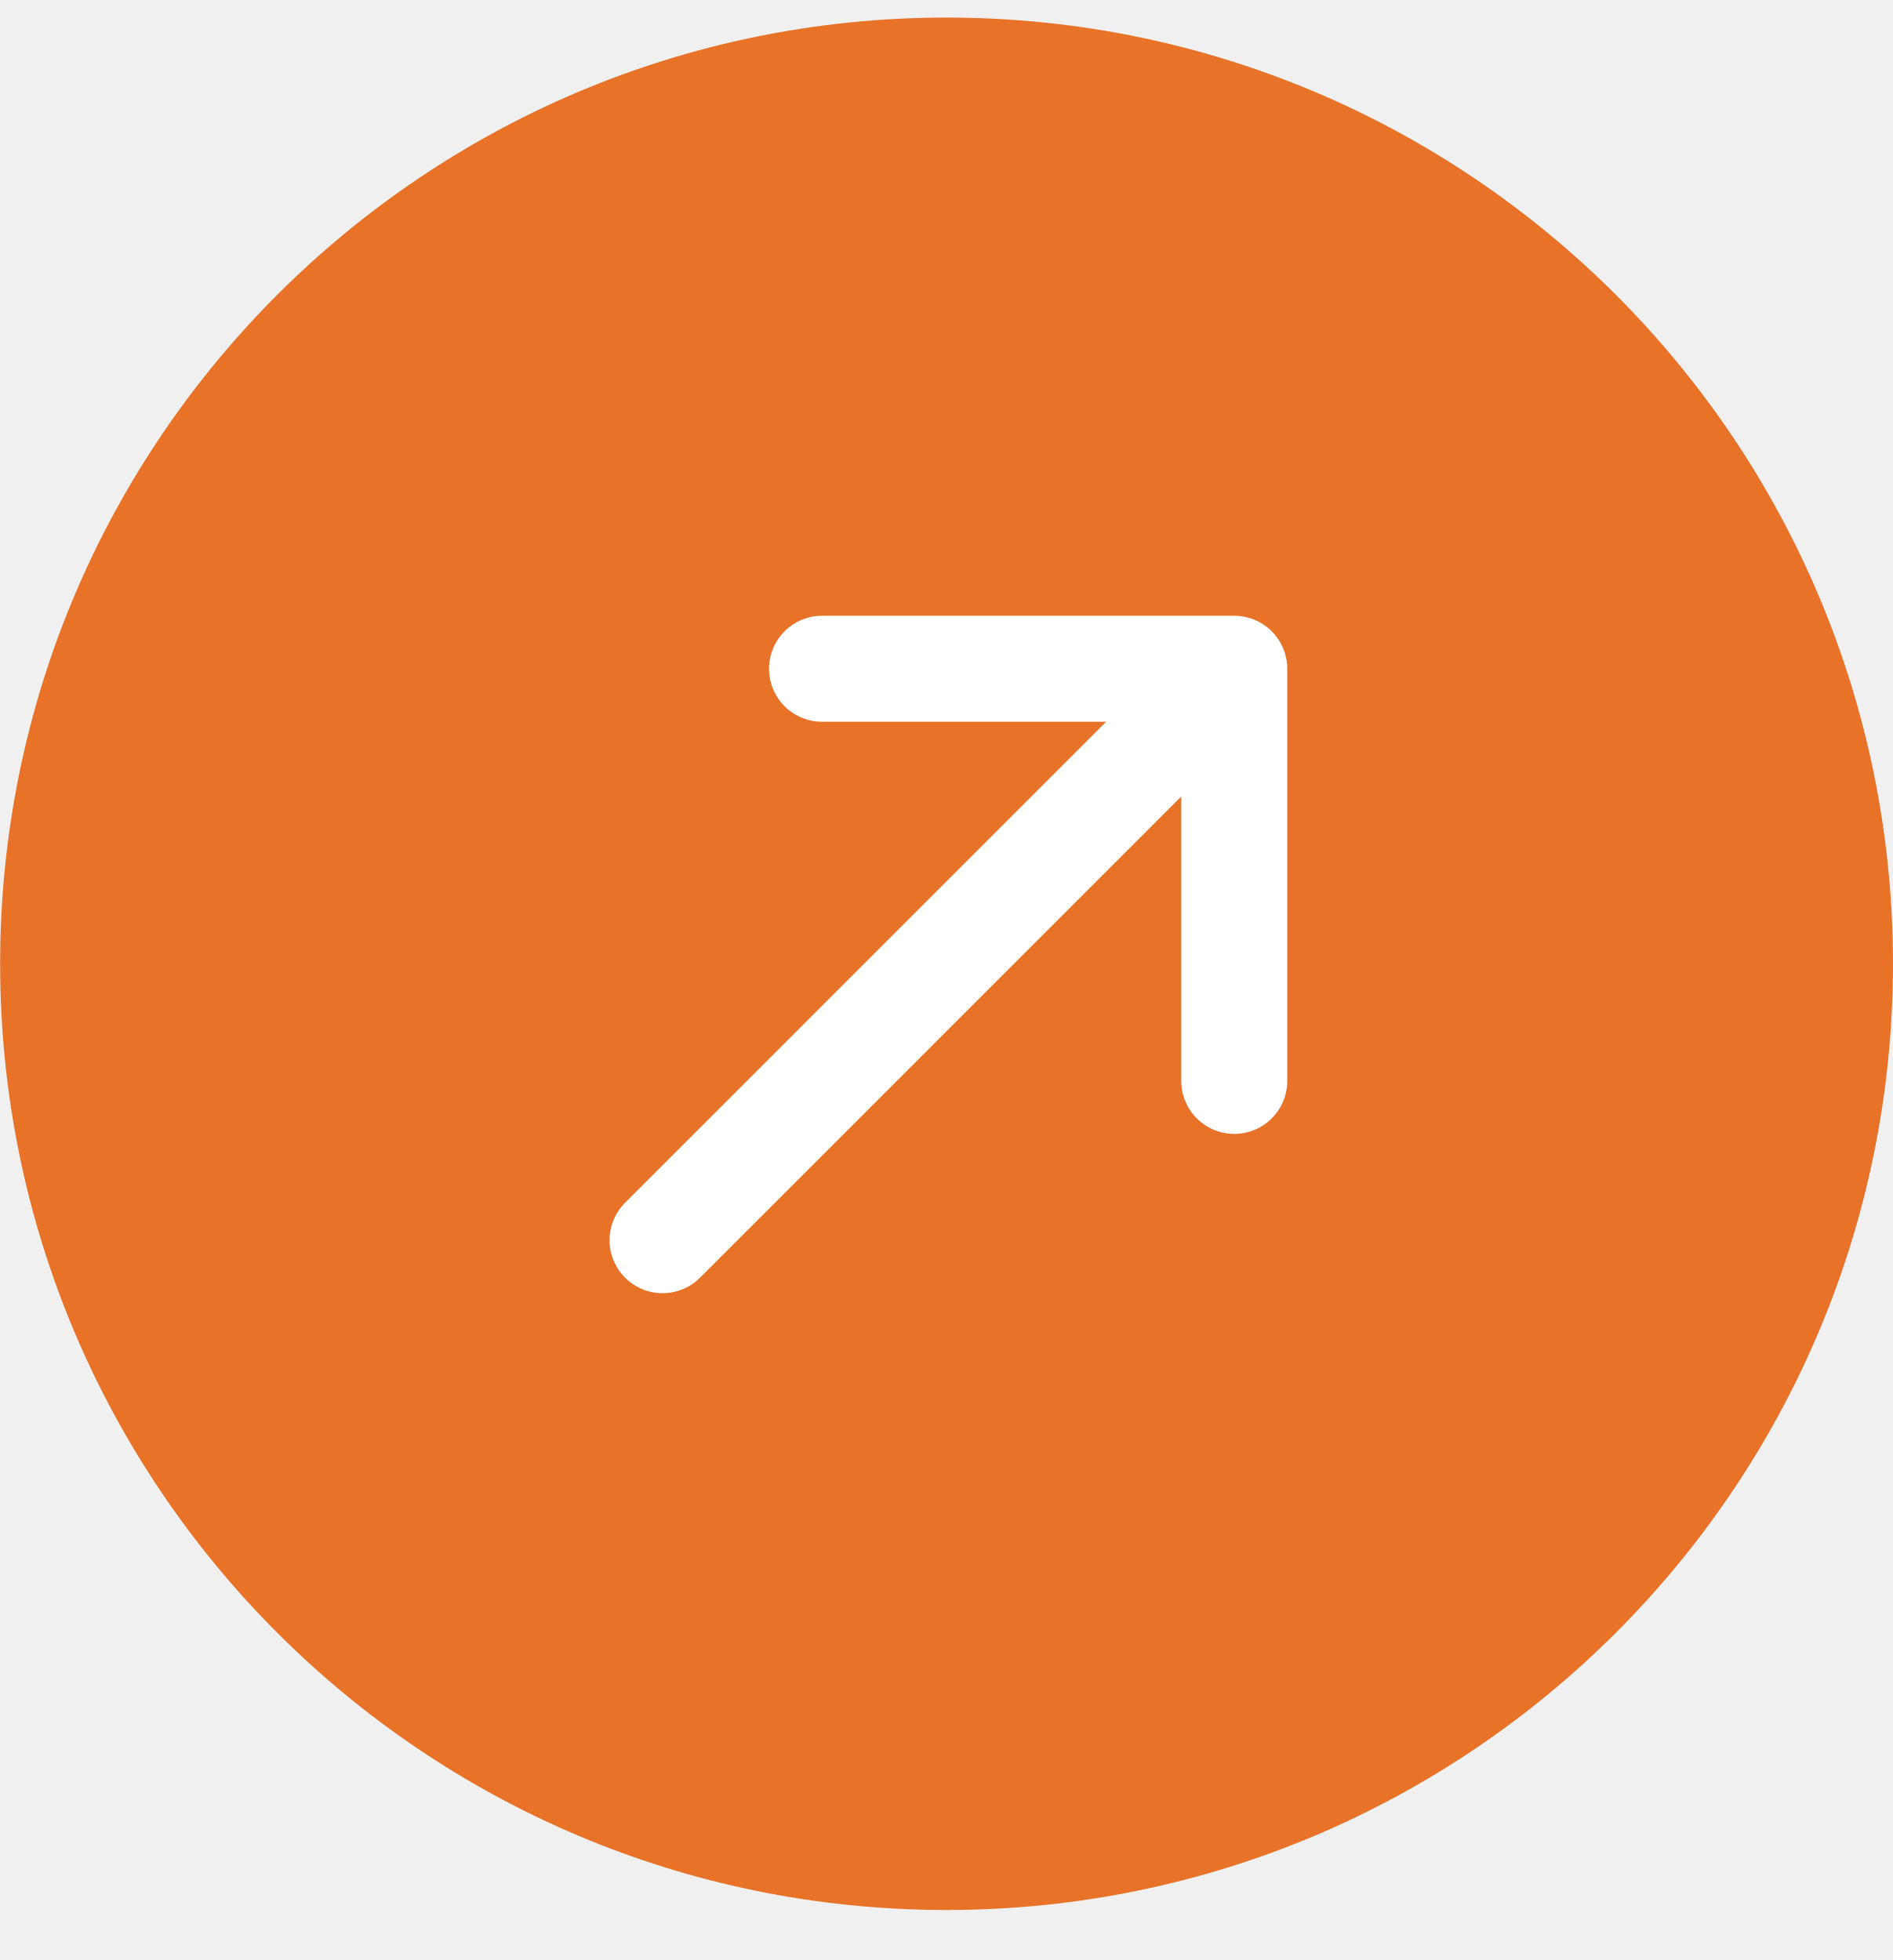
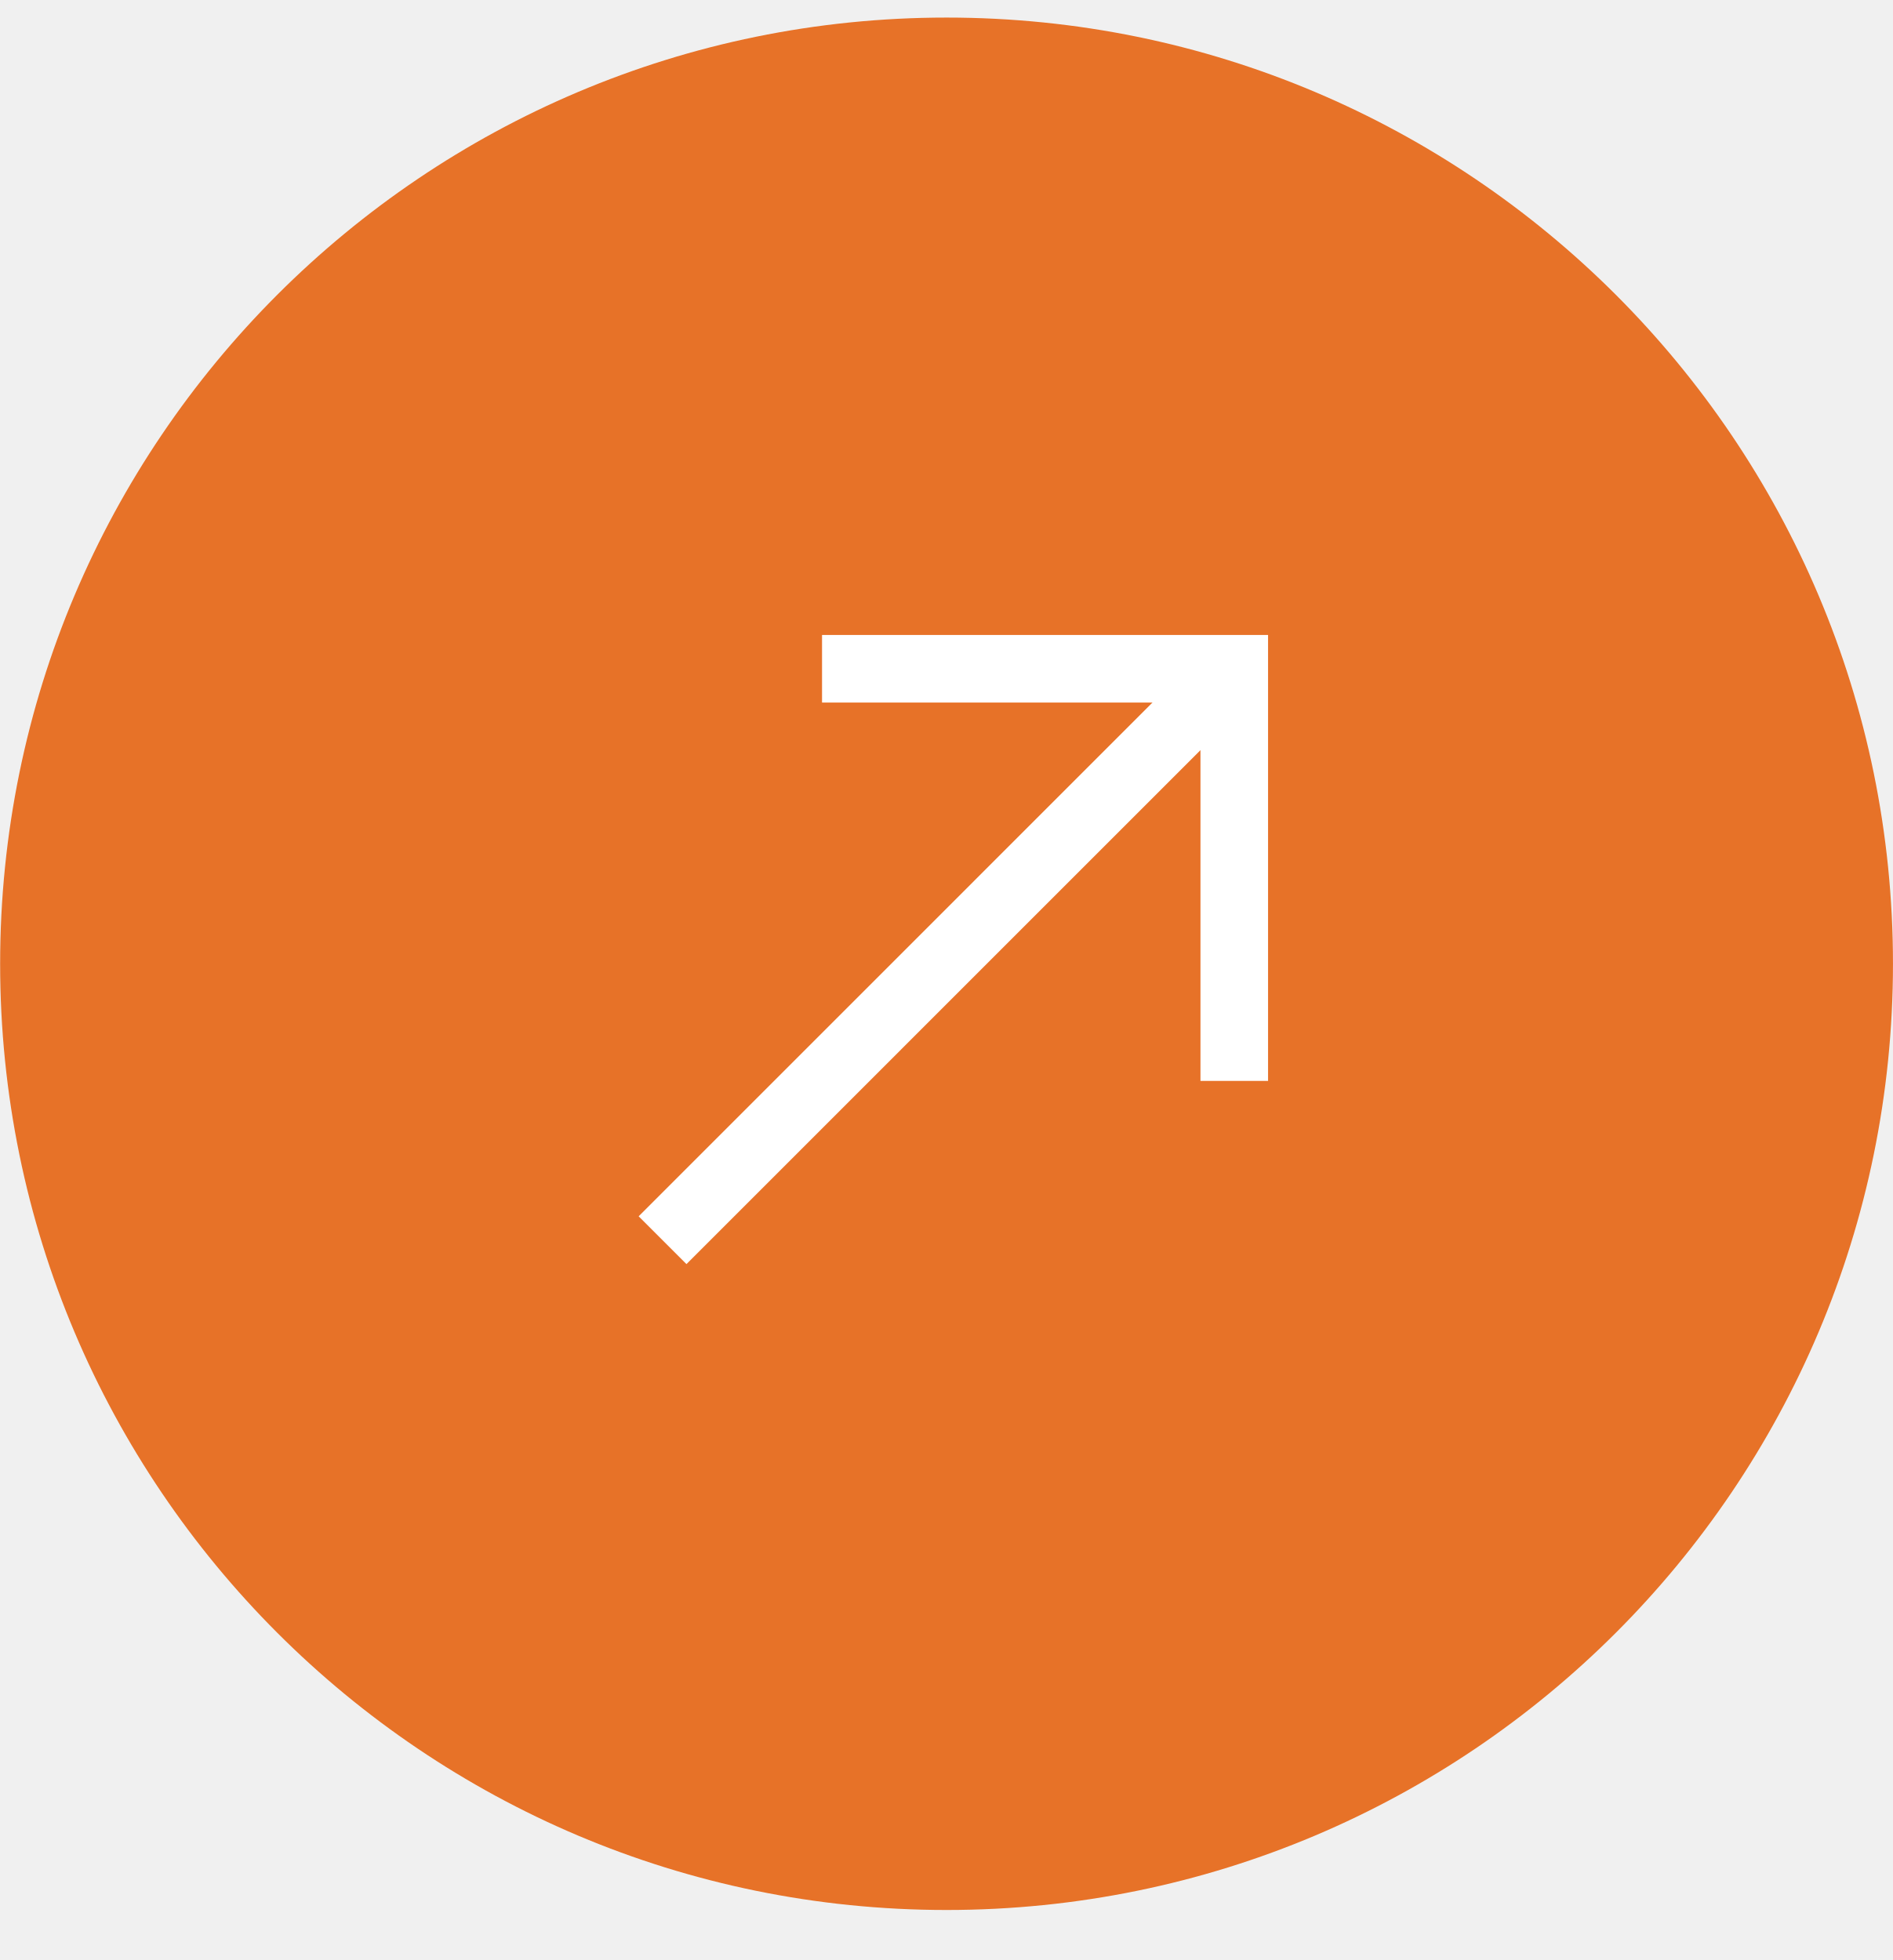
<svg xmlns="http://www.w3.org/2000/svg" width="28" height="29" viewBox="0 0 28 29" fill="none">
  <g clip-path="url(#clip0_131_1603)">
    <path d="M14.002 28.26C21.734 28.26 28.002 21.992 28.002 14.26C28.002 6.528 21.734 0.26 14.002 0.26C6.27 0.26 0.002 6.528 0.002 14.26C0.002 21.992 6.27 28.26 14.002 28.26Z" fill="#E77228" />
-     <path d="M9.801 18.35L18.116 10.034" stroke="white" stroke-width="1.568" stroke-linecap="round" />
-     <path d="M12.16 9.895H18.258V15.993" stroke="white" stroke-width="1.568" stroke-linecap="round" stroke-linejoin="round" />
+     <path d="M9.801 18.35L18.116 10.034" stroke="white" strokeWidth="1.568" strokeLinecap="round" />
+     <path d="M12.16 9.895H18.258V15.993" stroke="white" strokeWidth="1.568" strokeLinecap="round" strokeLinejoin="round" />
  </g>
  <defs>
    <clipPath id="clip0_131_1603">
      <rect width="28" height="28" fill="white" transform="translate(0 0.259766)" />
    </clipPath>
  </defs>
</svg>
